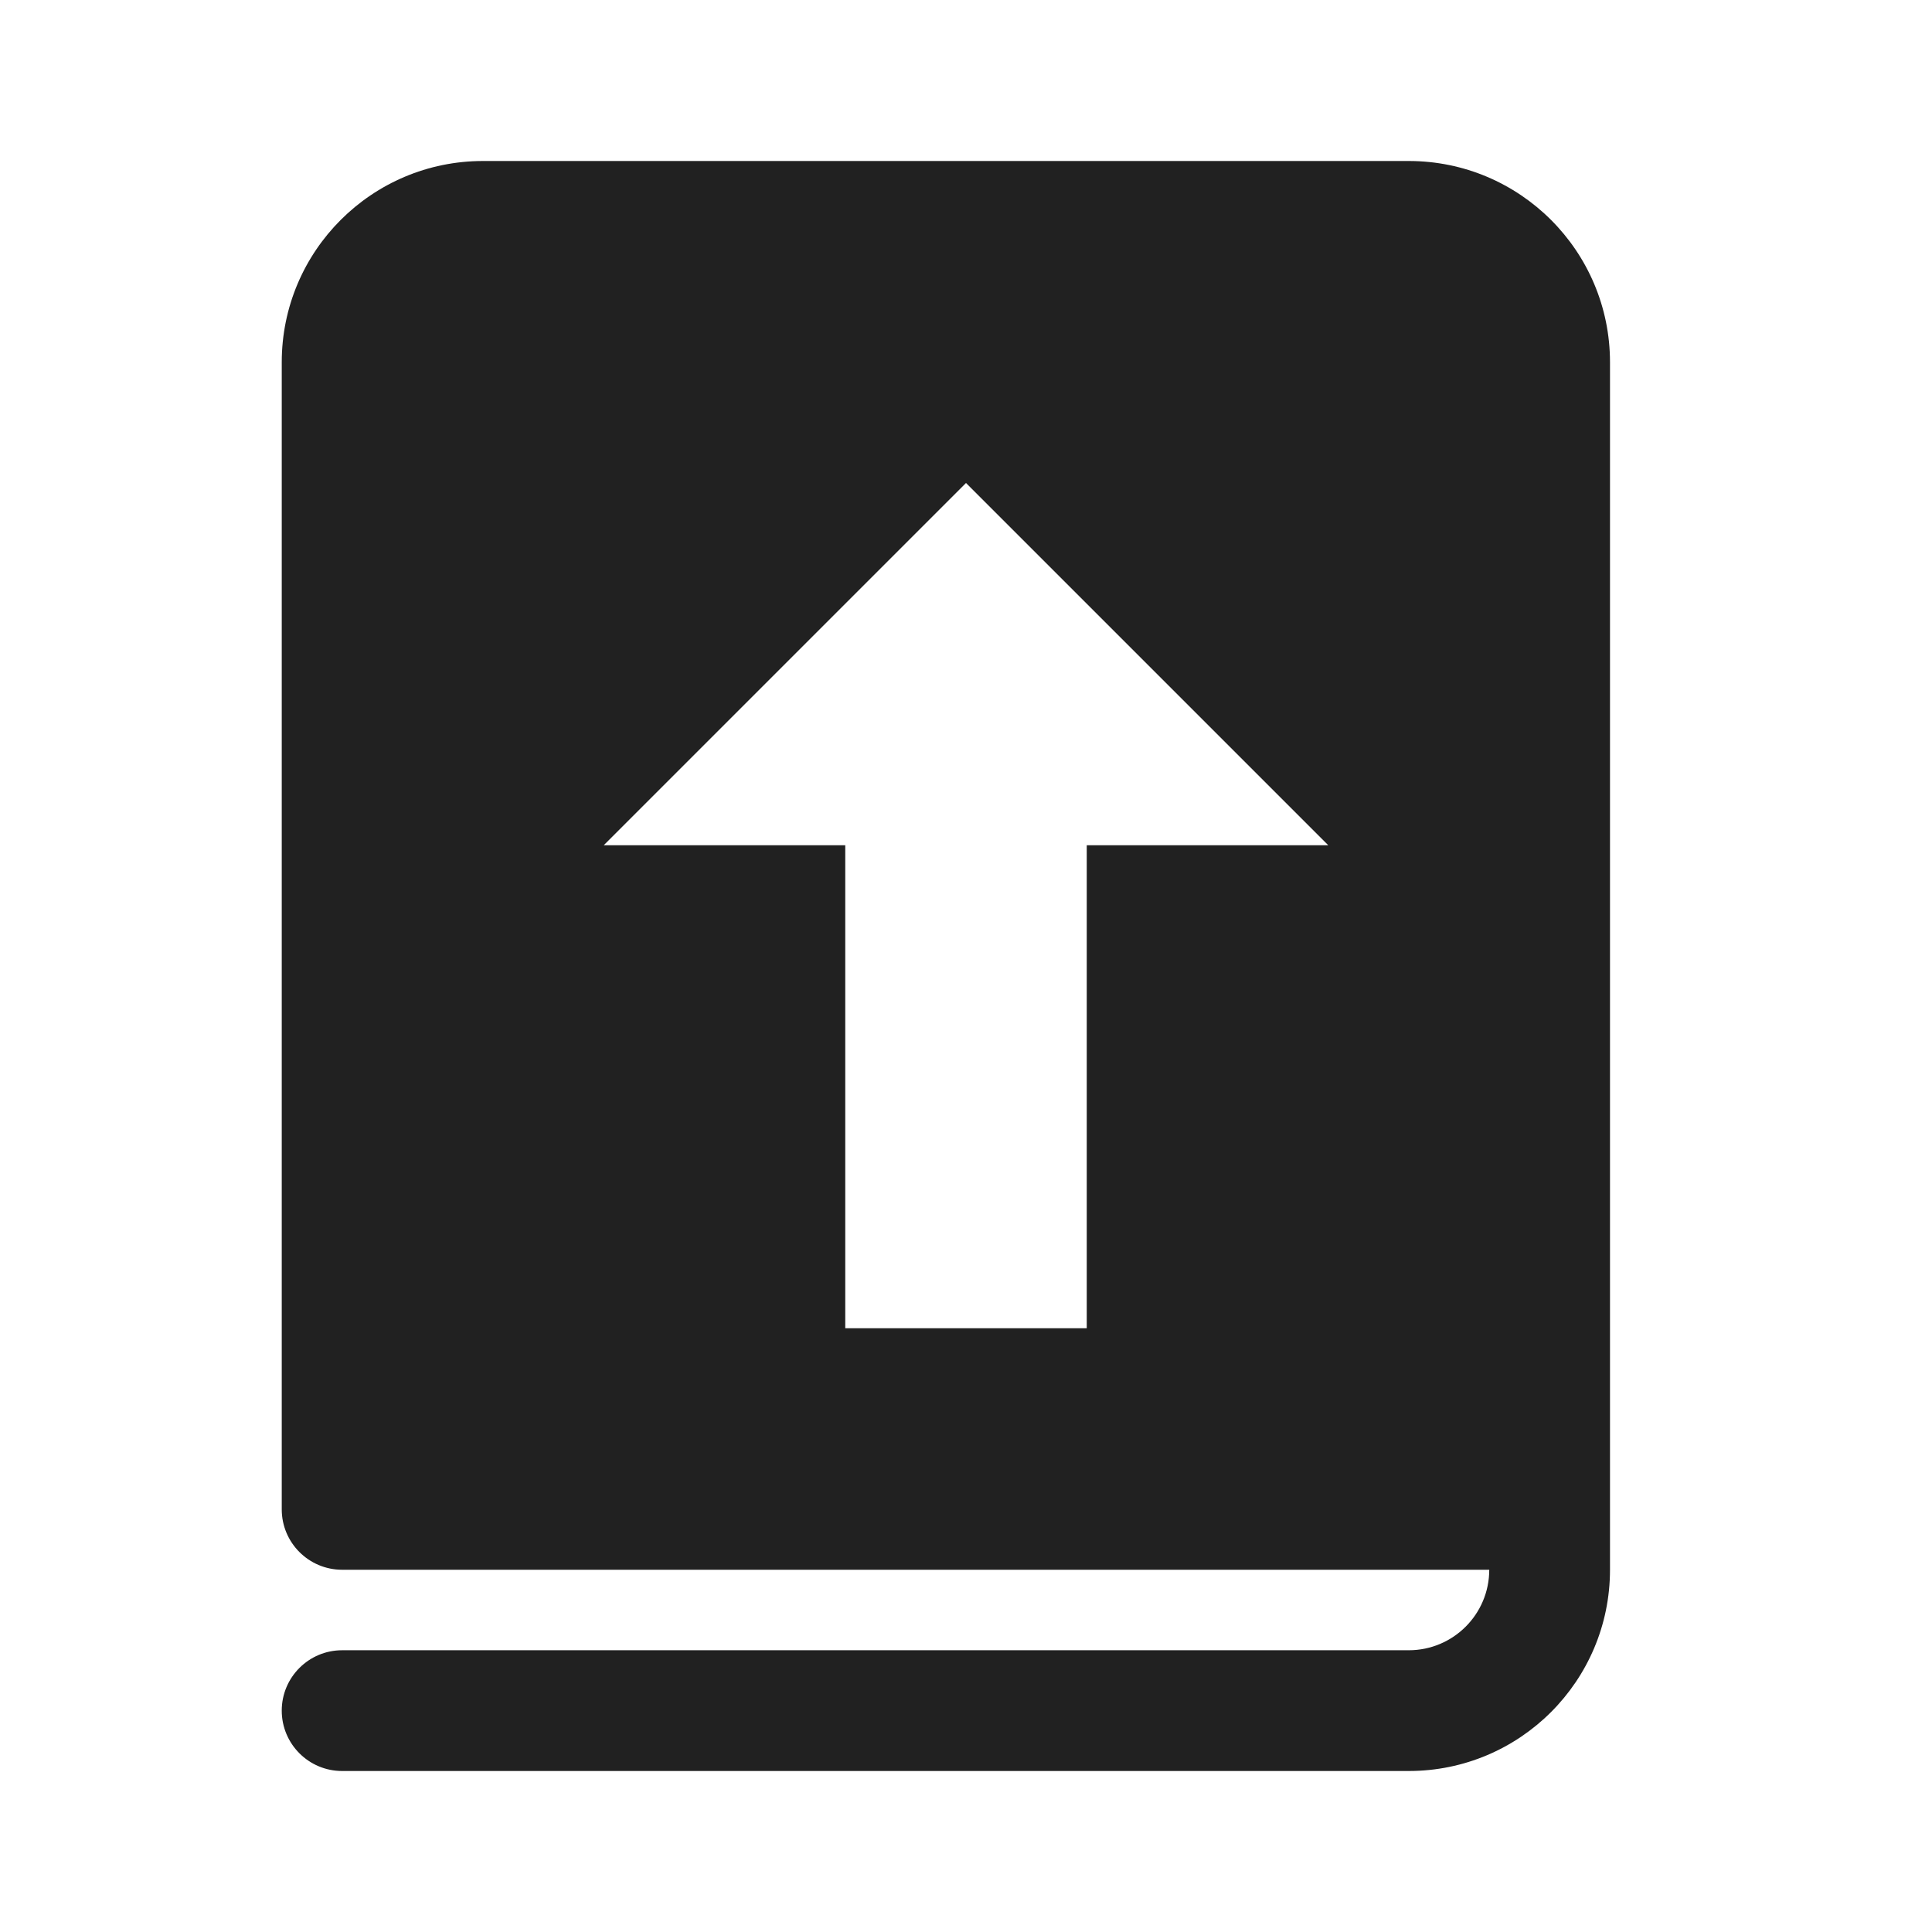
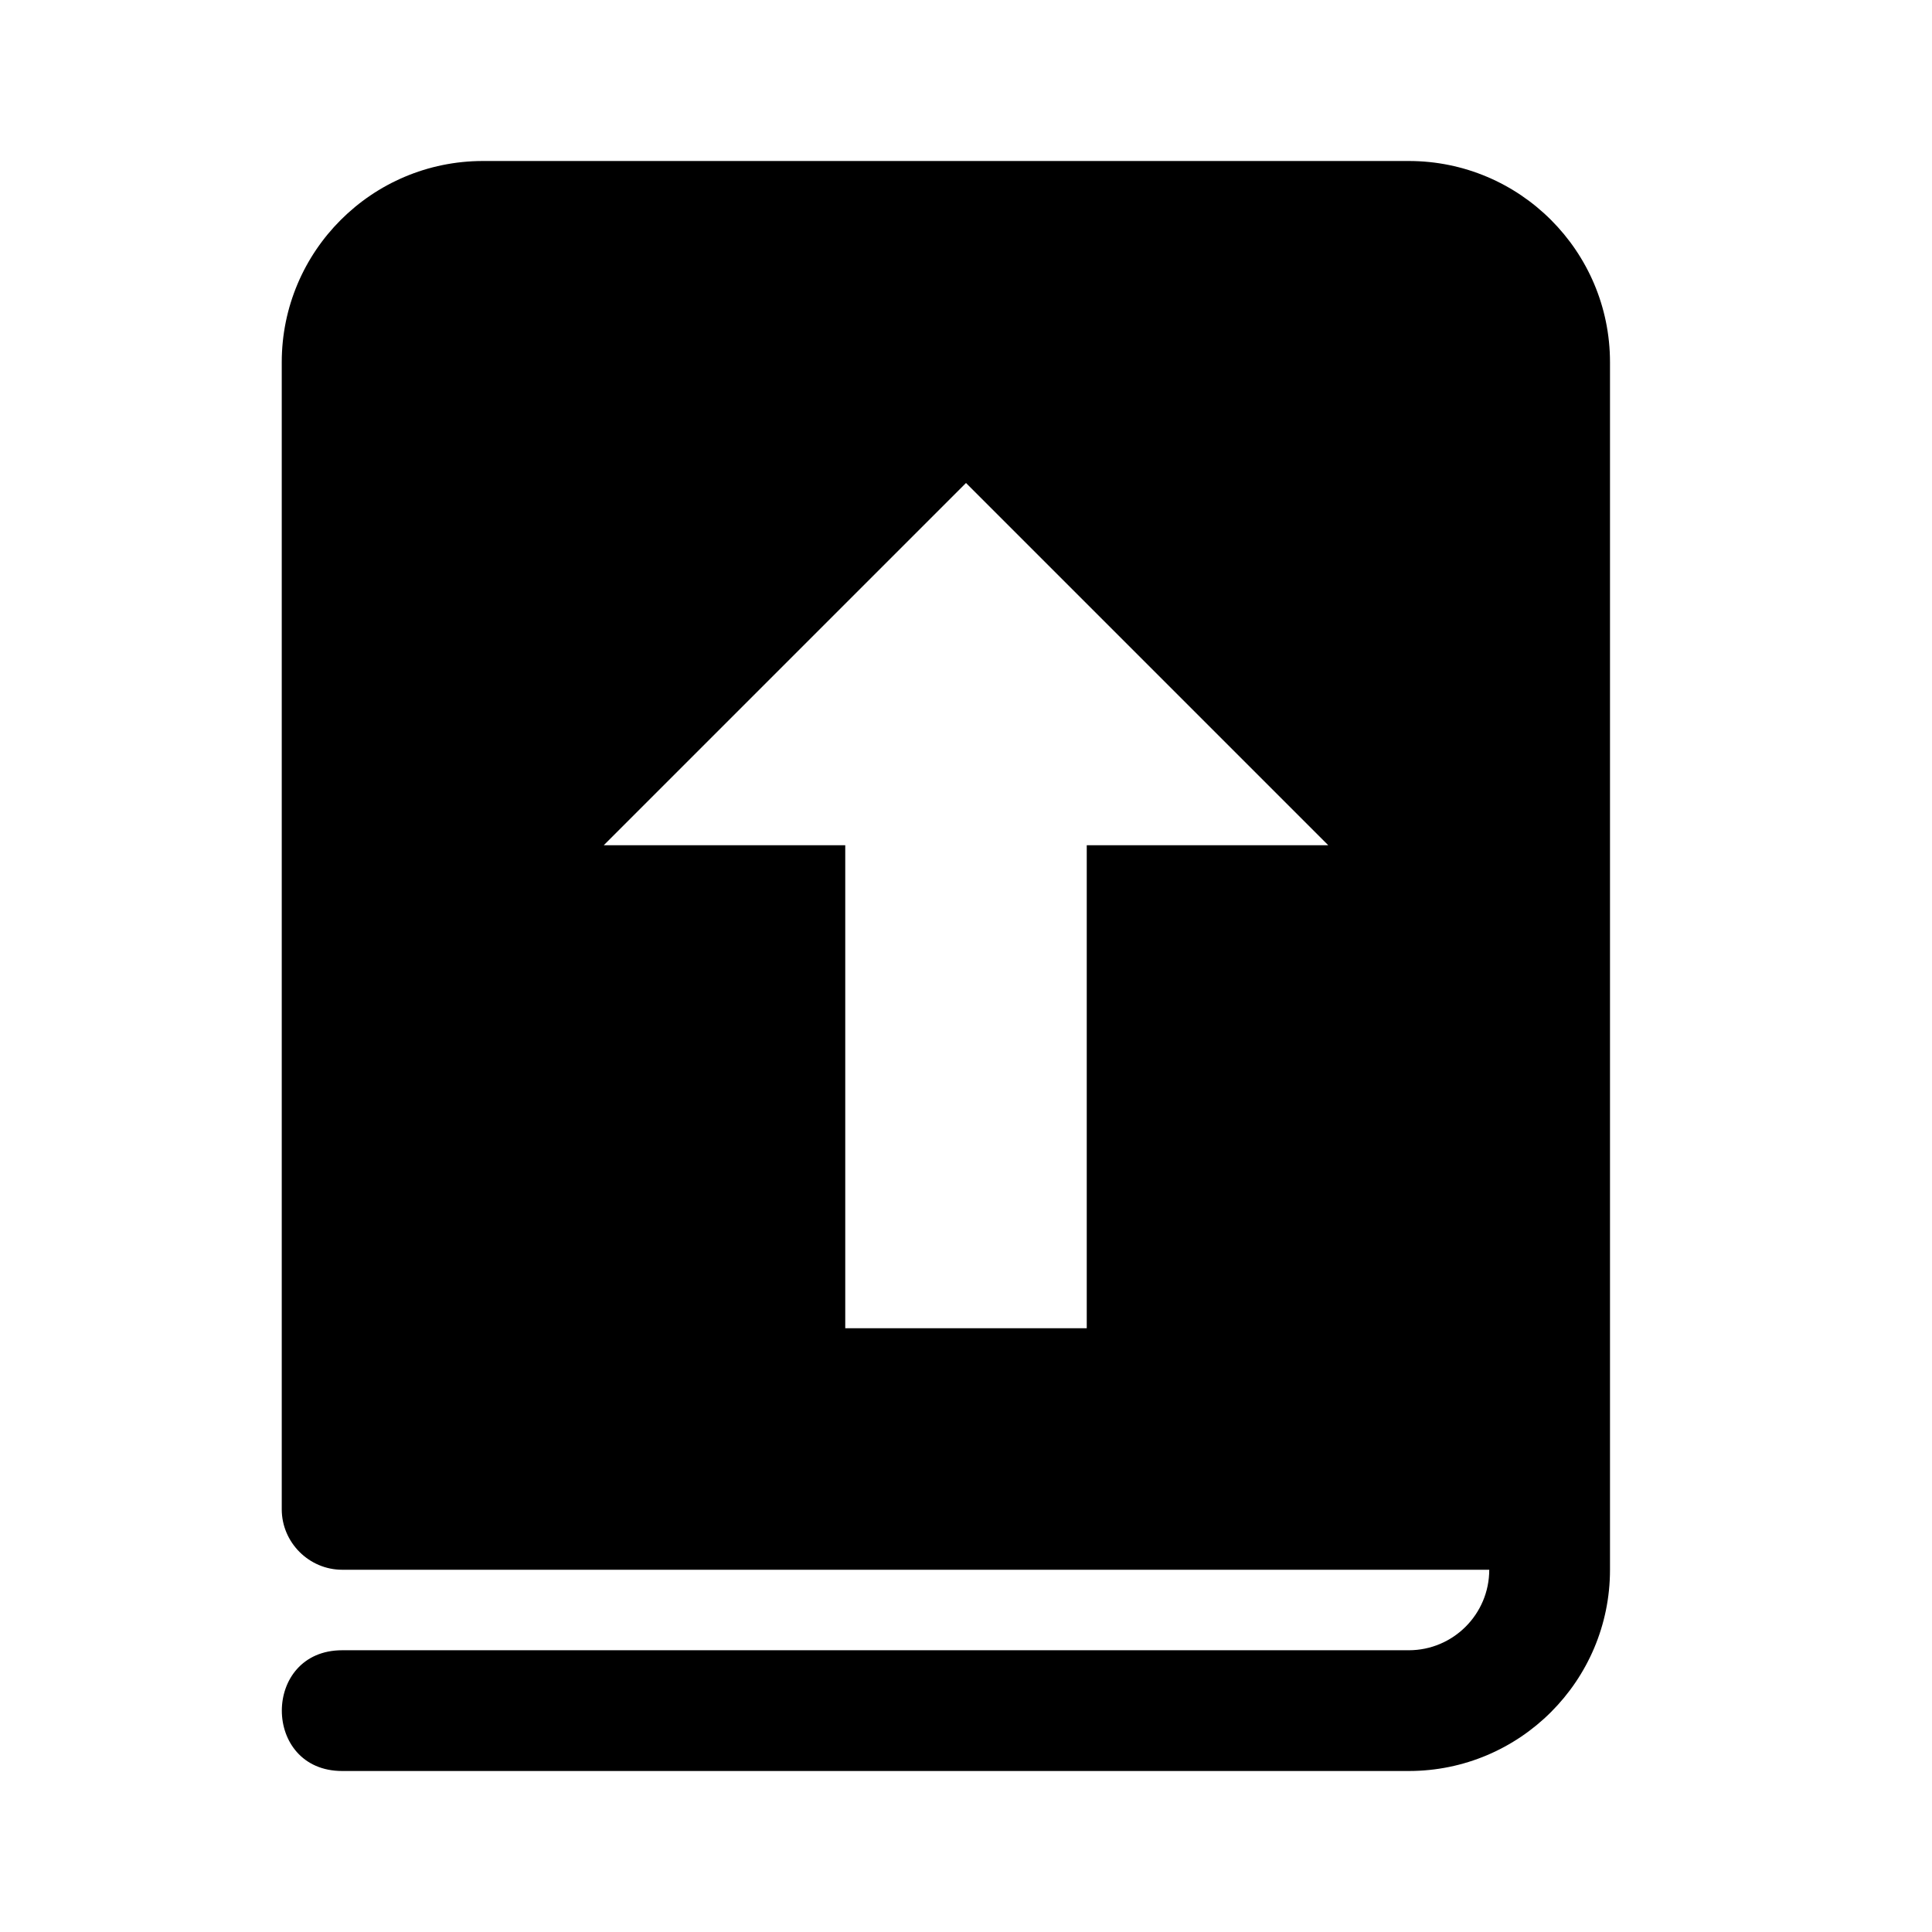
- <svg xmlns="http://www.w3.org/2000/svg" width="24" height="24" fill="none" viewBox="0 0 24 24">
-   <path fill="#212121" fill-rule="evenodd" clip-rule="evenodd" d="M17.5 2H6A2.5 2.5 0 0 0 3.5 4.5v14.25c0 .414.336.75.75.75H18.5a1 1 0 0 1-1 1H4.25a.75.75 0 0 0 0 1.5H17.5a2.5 2.5 0 0 0 2.5-2.5V4.5A2.5 2.5 0 0 0 17.5 2z M 10.5 16.5 L 13.5 16.5 L 13.5 10.5 L 16.5 10.5 L 12 6 L 7.5 10.5 L 10.5 10.5 Z" />
+ <svg xmlns="http://www.w3.org/2000/svg" width="24" height="24" viewBox="0 0 24 24">
+   <path fill-rule="evenodd" d="M17.5 2L6 2C4.62 2 3.5 3.12 3.5 4.5L3.5 18.749C3.5 19.161 3.839 19.5 4.251 19.5L18.5 19.5C18.5 20.052 18.052 20.5 17.5 20.5L4.251 20.5C3.251 20.5 3.251 22 4.251 22L17.5 22C18.88 22 20 20.88 20 19.5L20 4.5C20 3.12 18.88 2 17.5 2ZM10.5 16.5L13.5 16.5L13.5 10.5L16.5 10.5L12 6L7.5 10.5L10.5 10.5Z" />
</svg>
